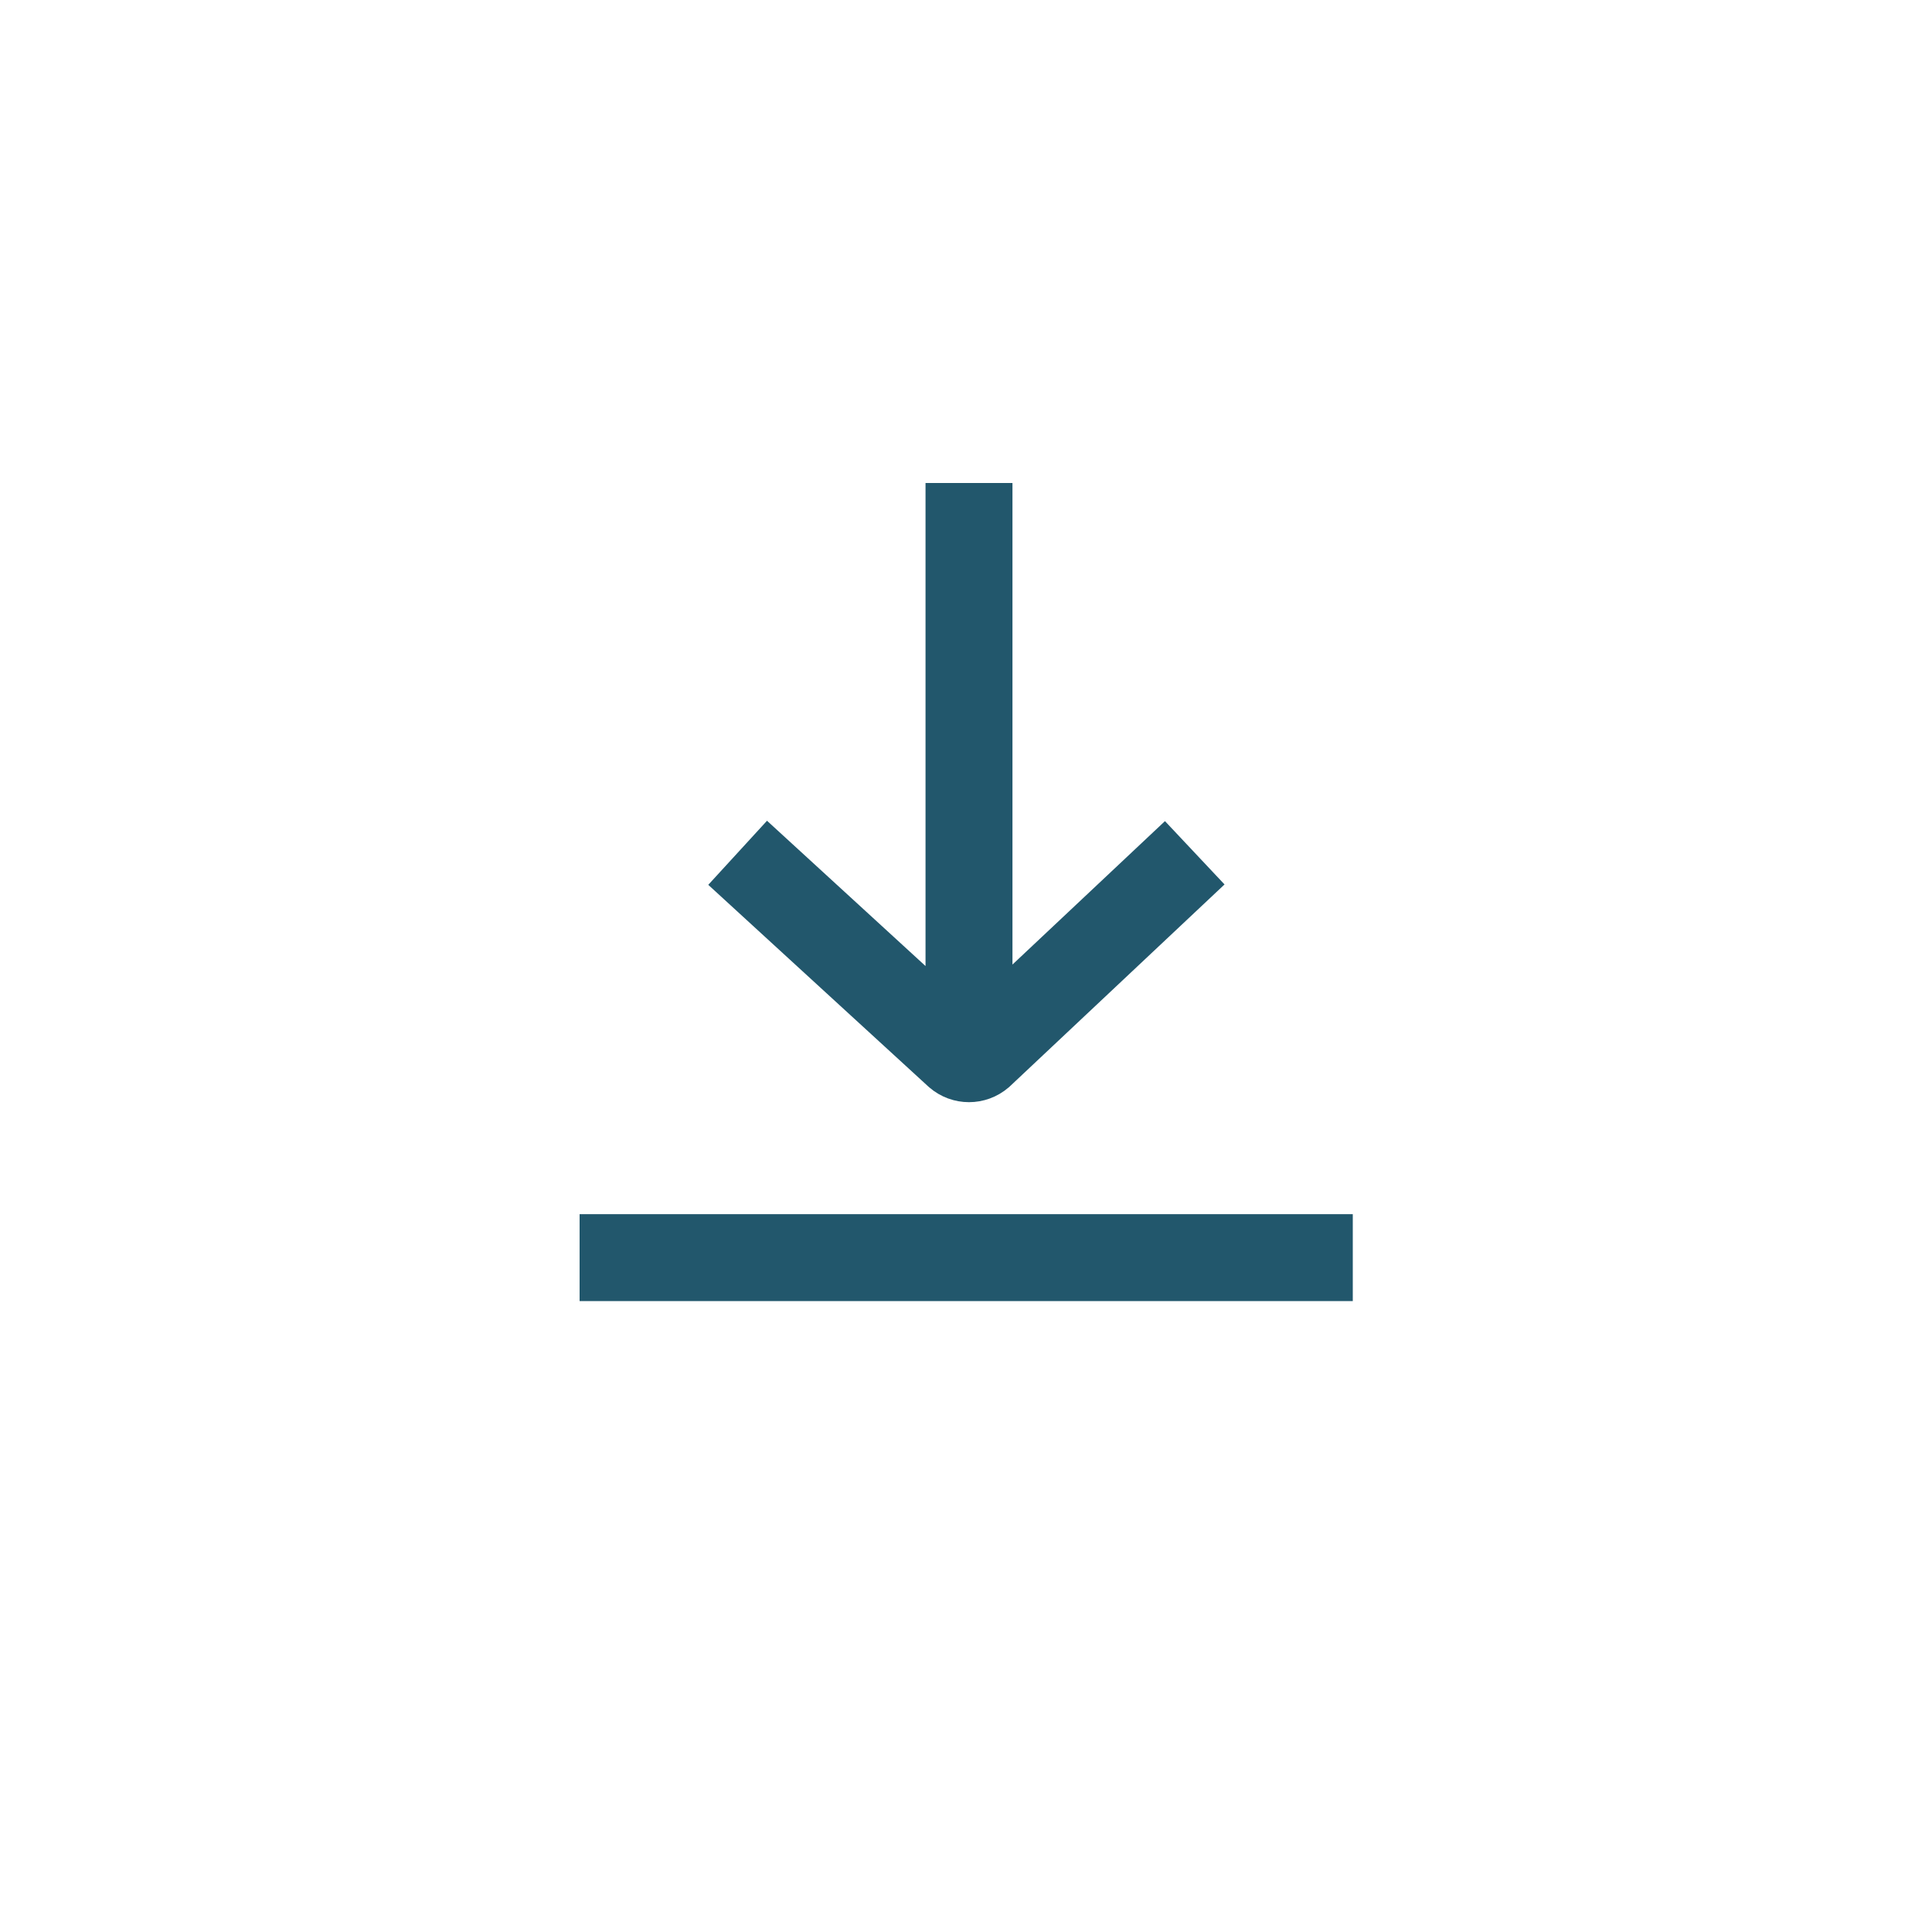
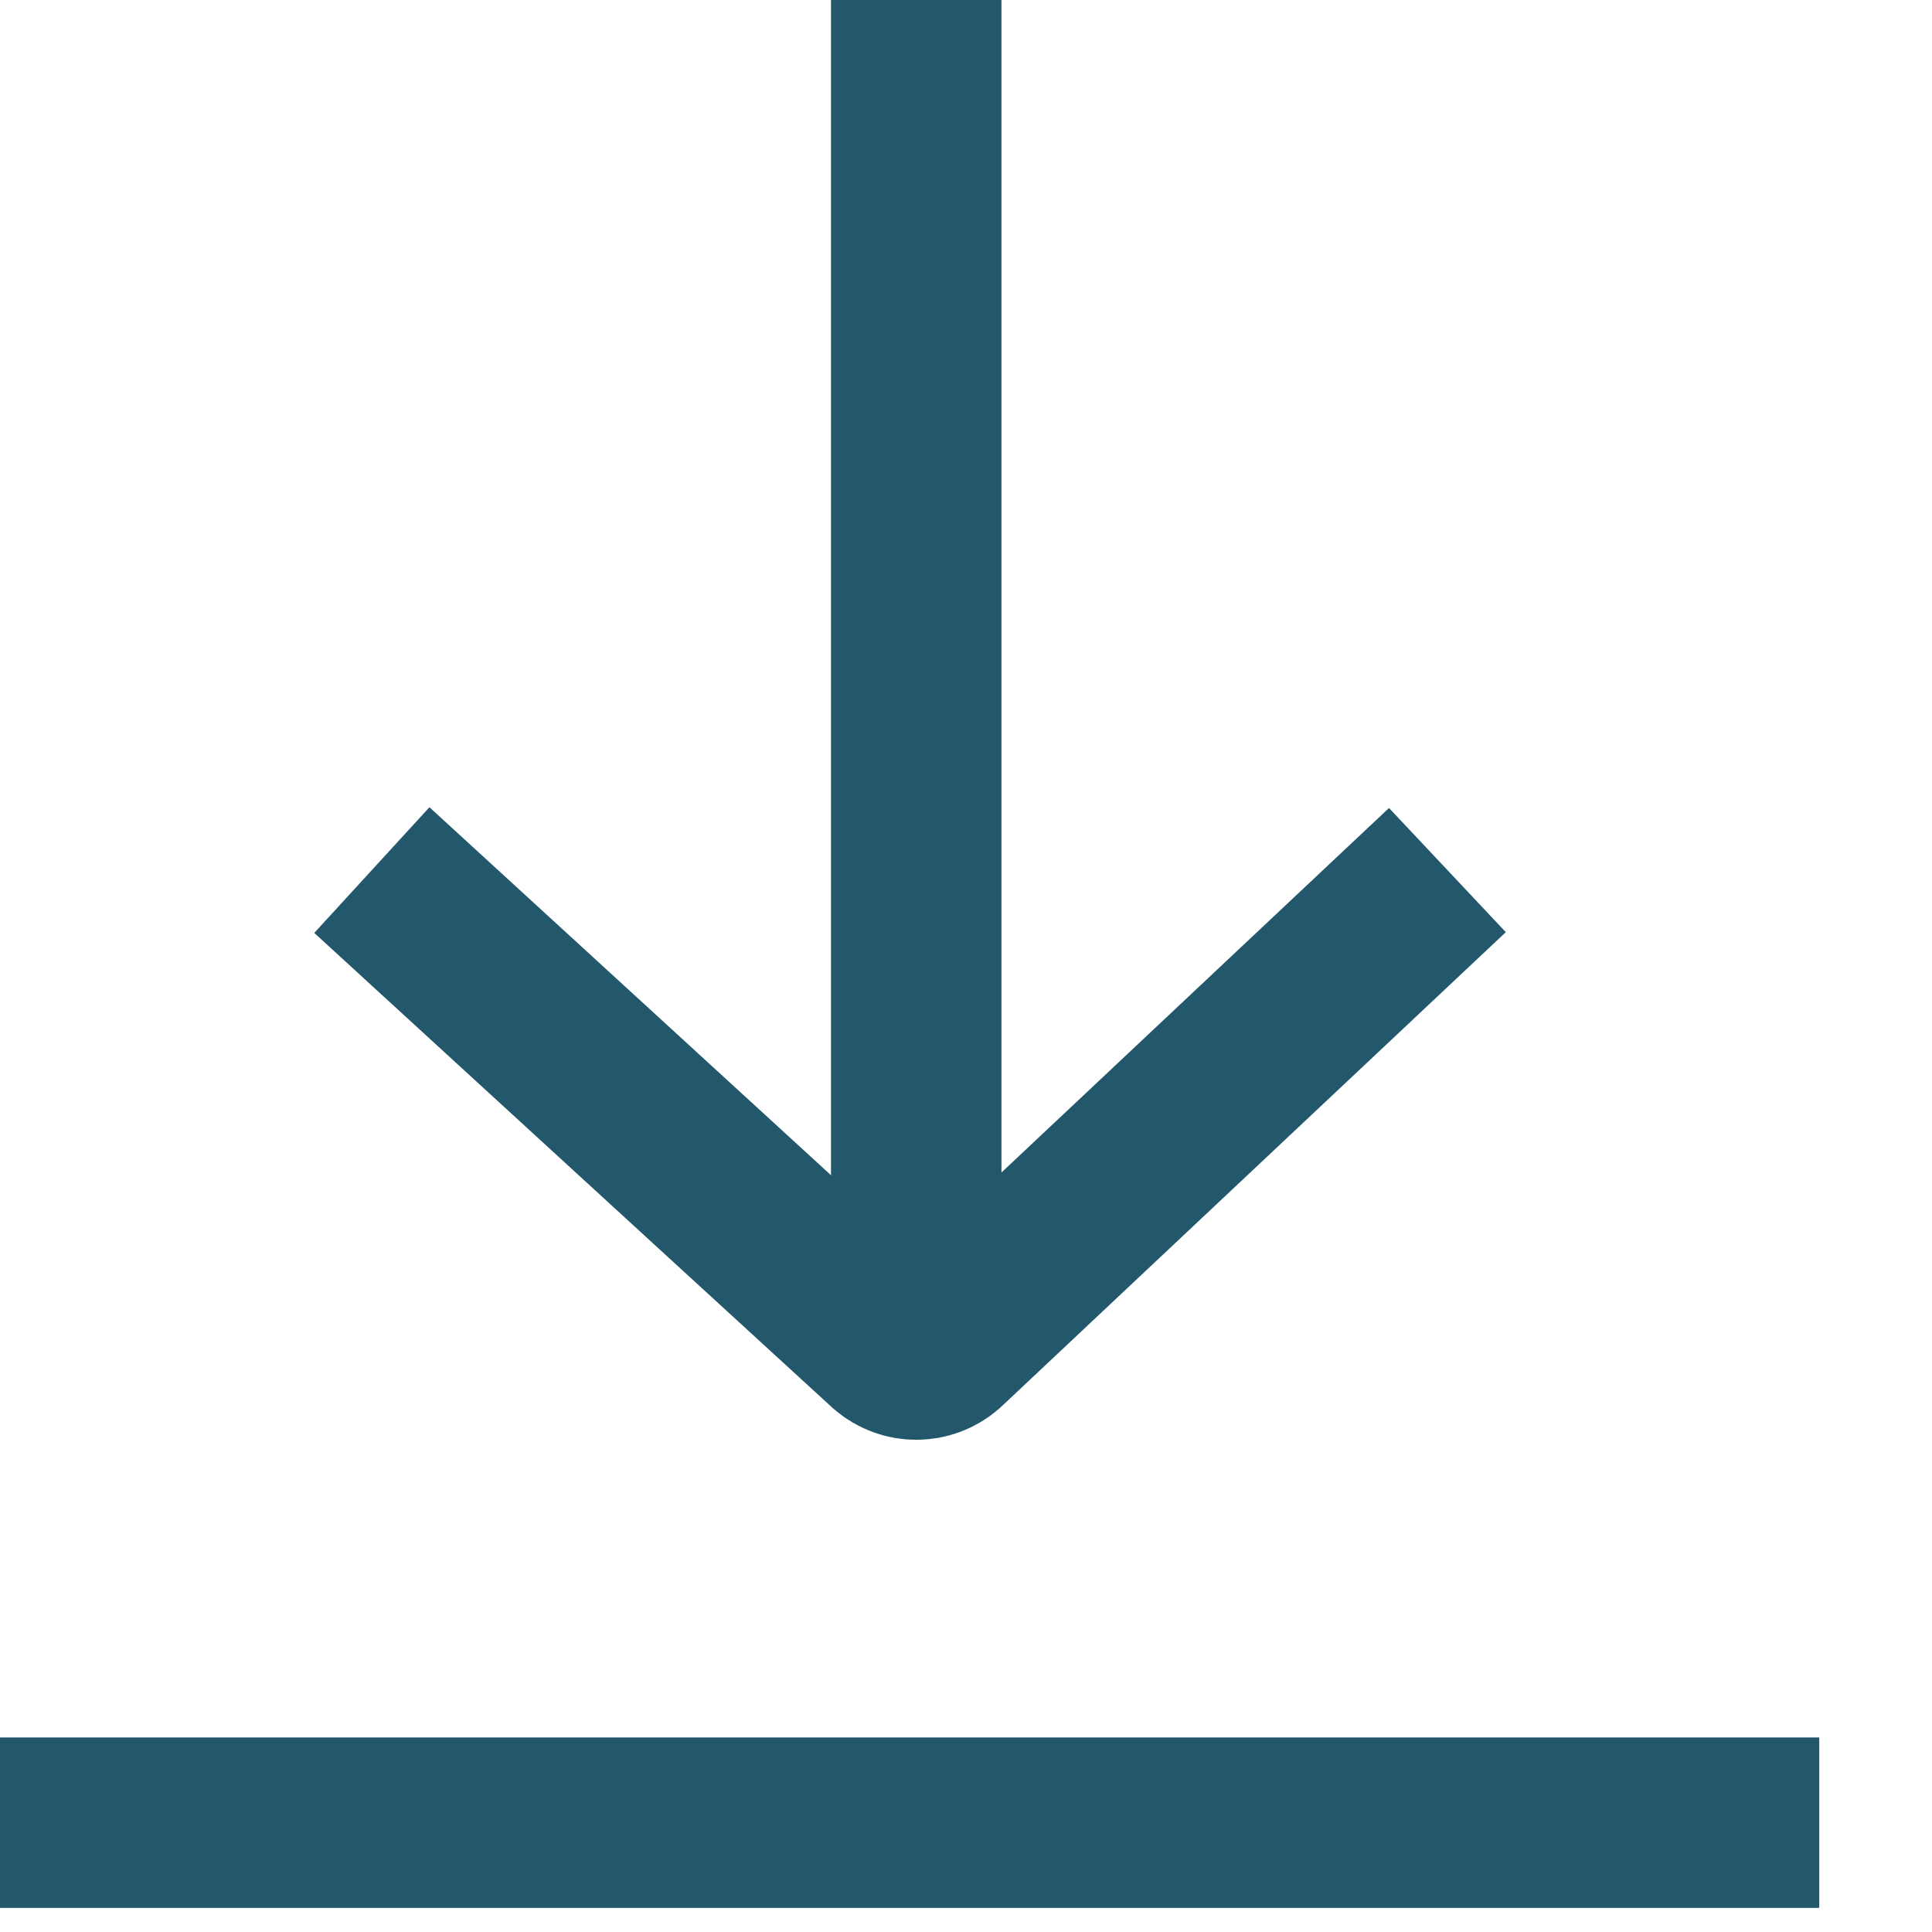
- <svg xmlns="http://www.w3.org/2000/svg" width="40" height="40" fill="none">
-   <path d="M24.736 17.656l-4.44 4.176a.357.357 0 01-.468 0l-4.556-4.176M20.062 10v11.832M12 26.038h16.008" stroke="#22576C" stroke-width="1.8" stroke-miterlimit="10" stroke-linejoin="round" />
+ <svg xmlns="http://www.w3.org/2000/svg" width="17" height="17" fill="none">
+   <path d="M12.736 7.656l-4.44 4.176a.357.357 0 01-.467 0L3.272 7.656M8.062 0v11.832M0 16.038h16.008" stroke="#22576C" stroke-width="1.5" stroke-miterlimit="10" stroke-linejoin="round" />
</svg>
